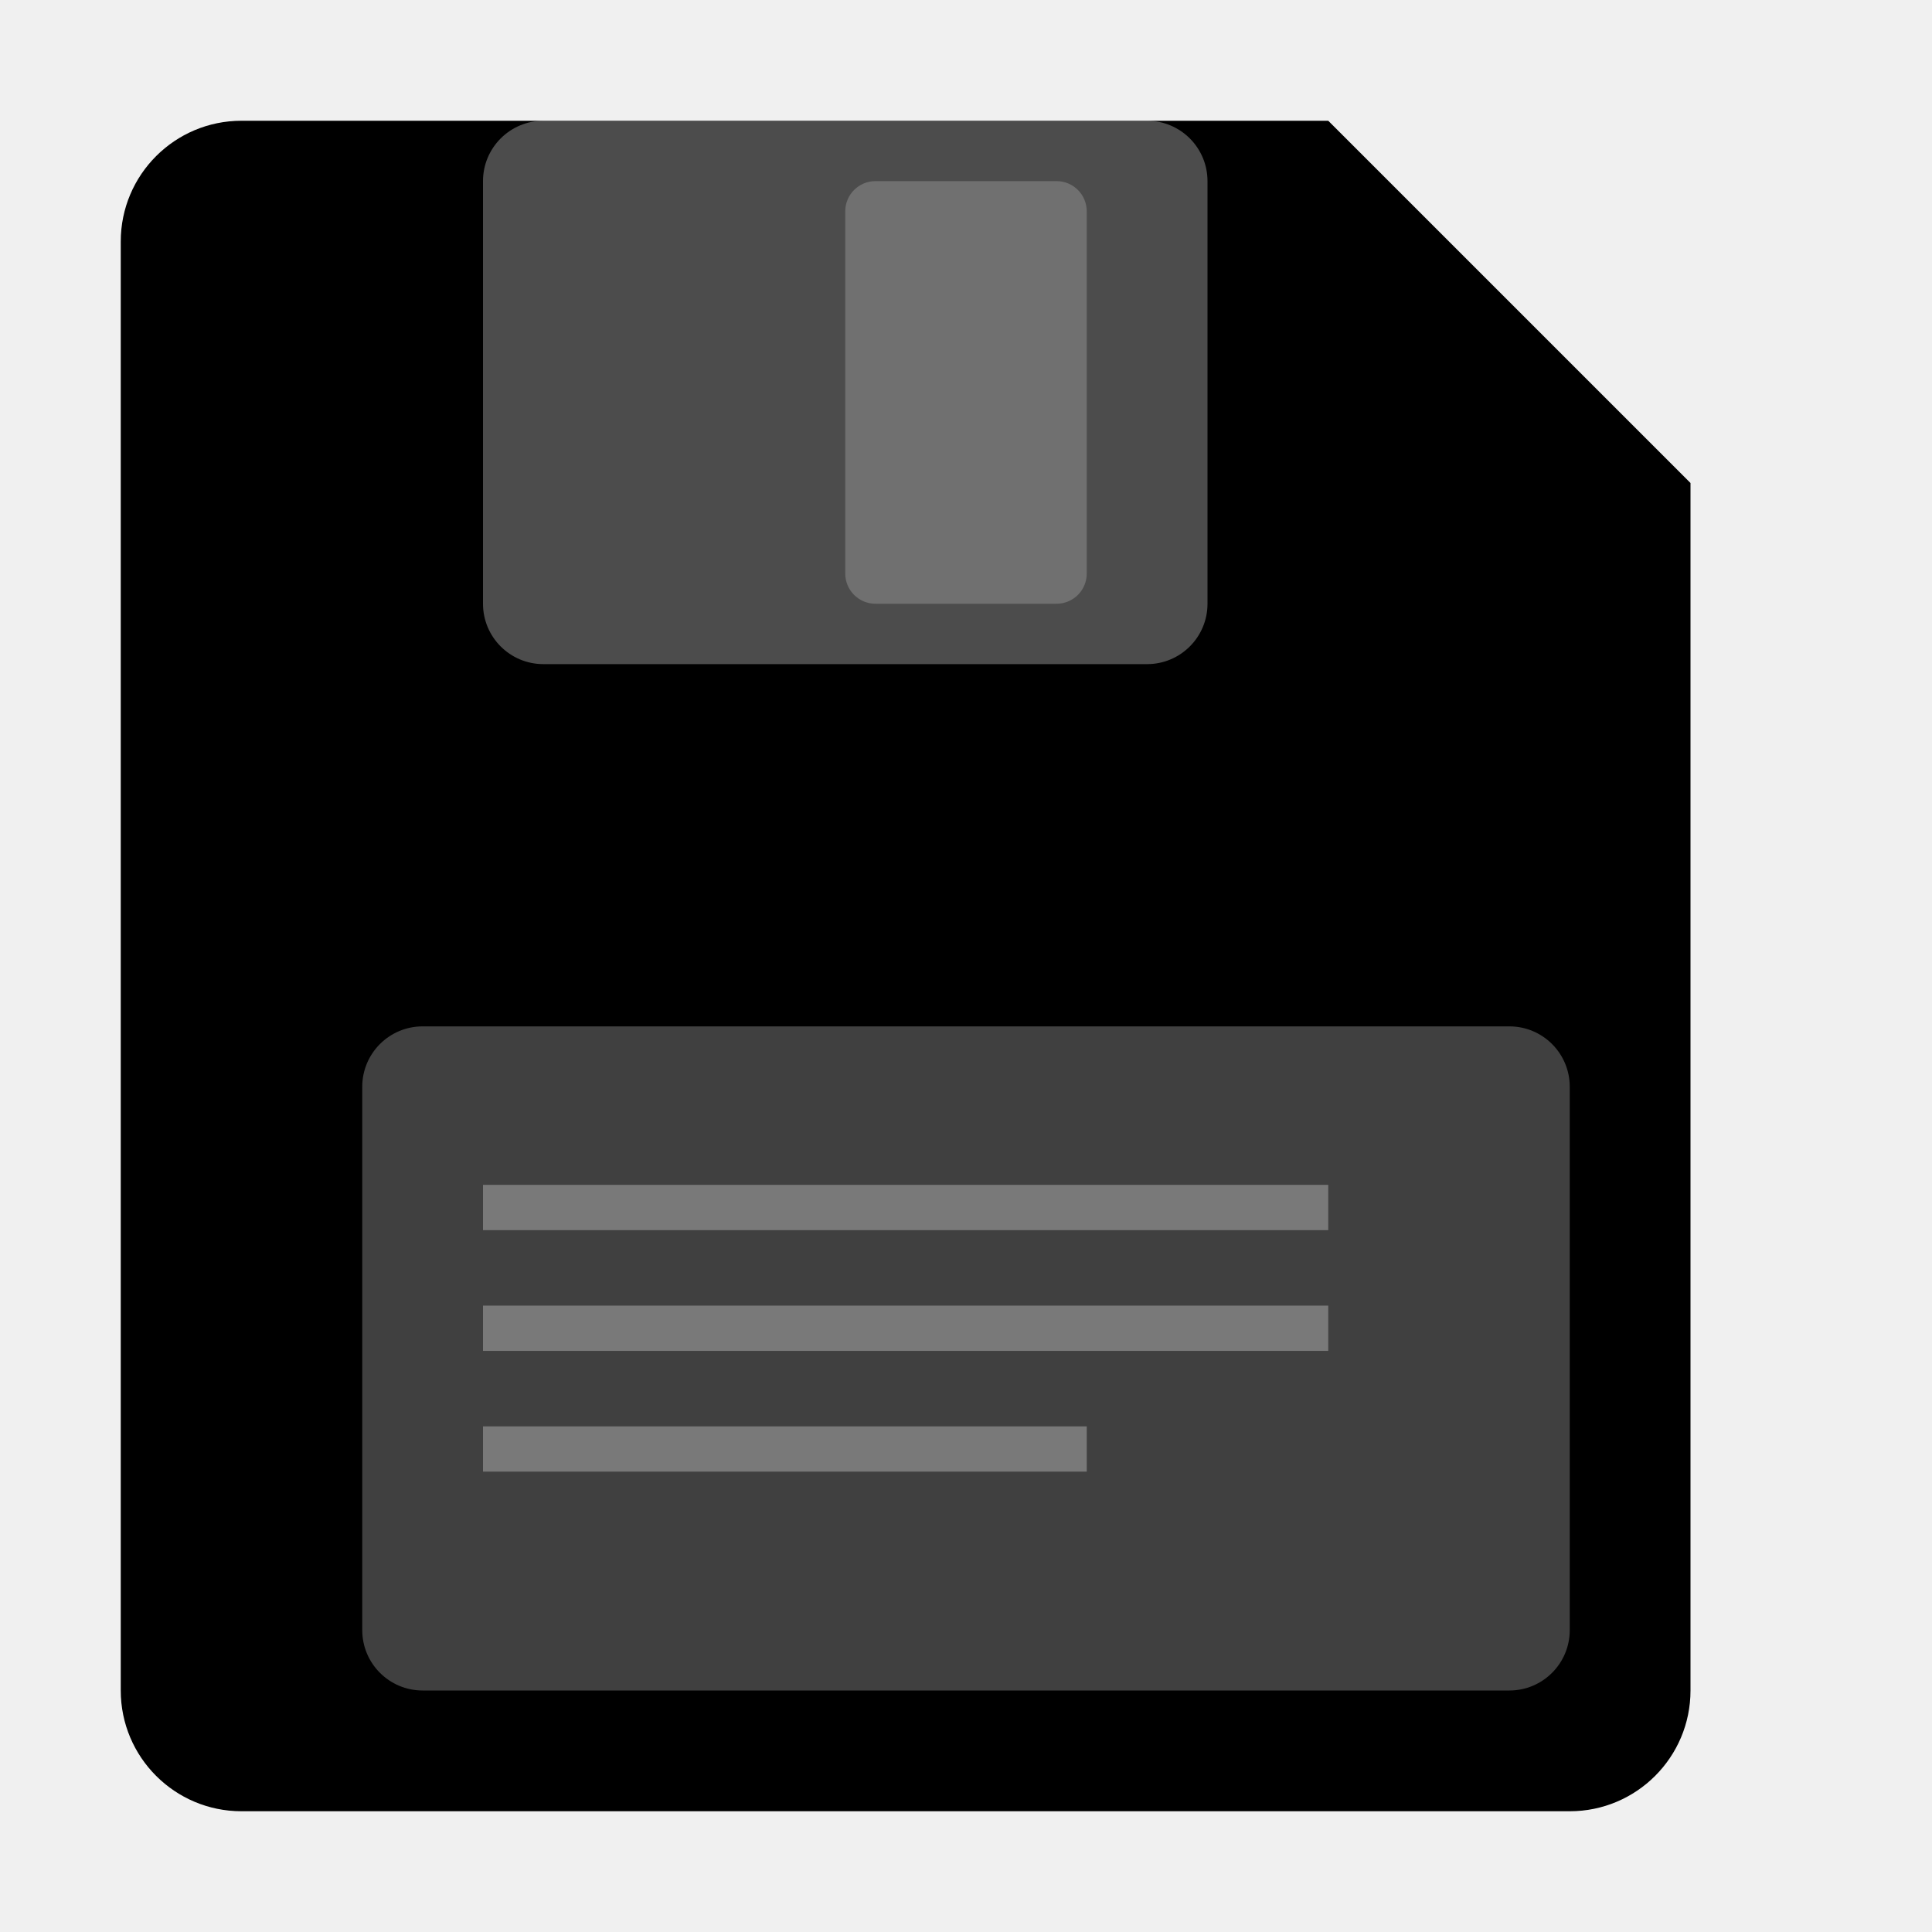
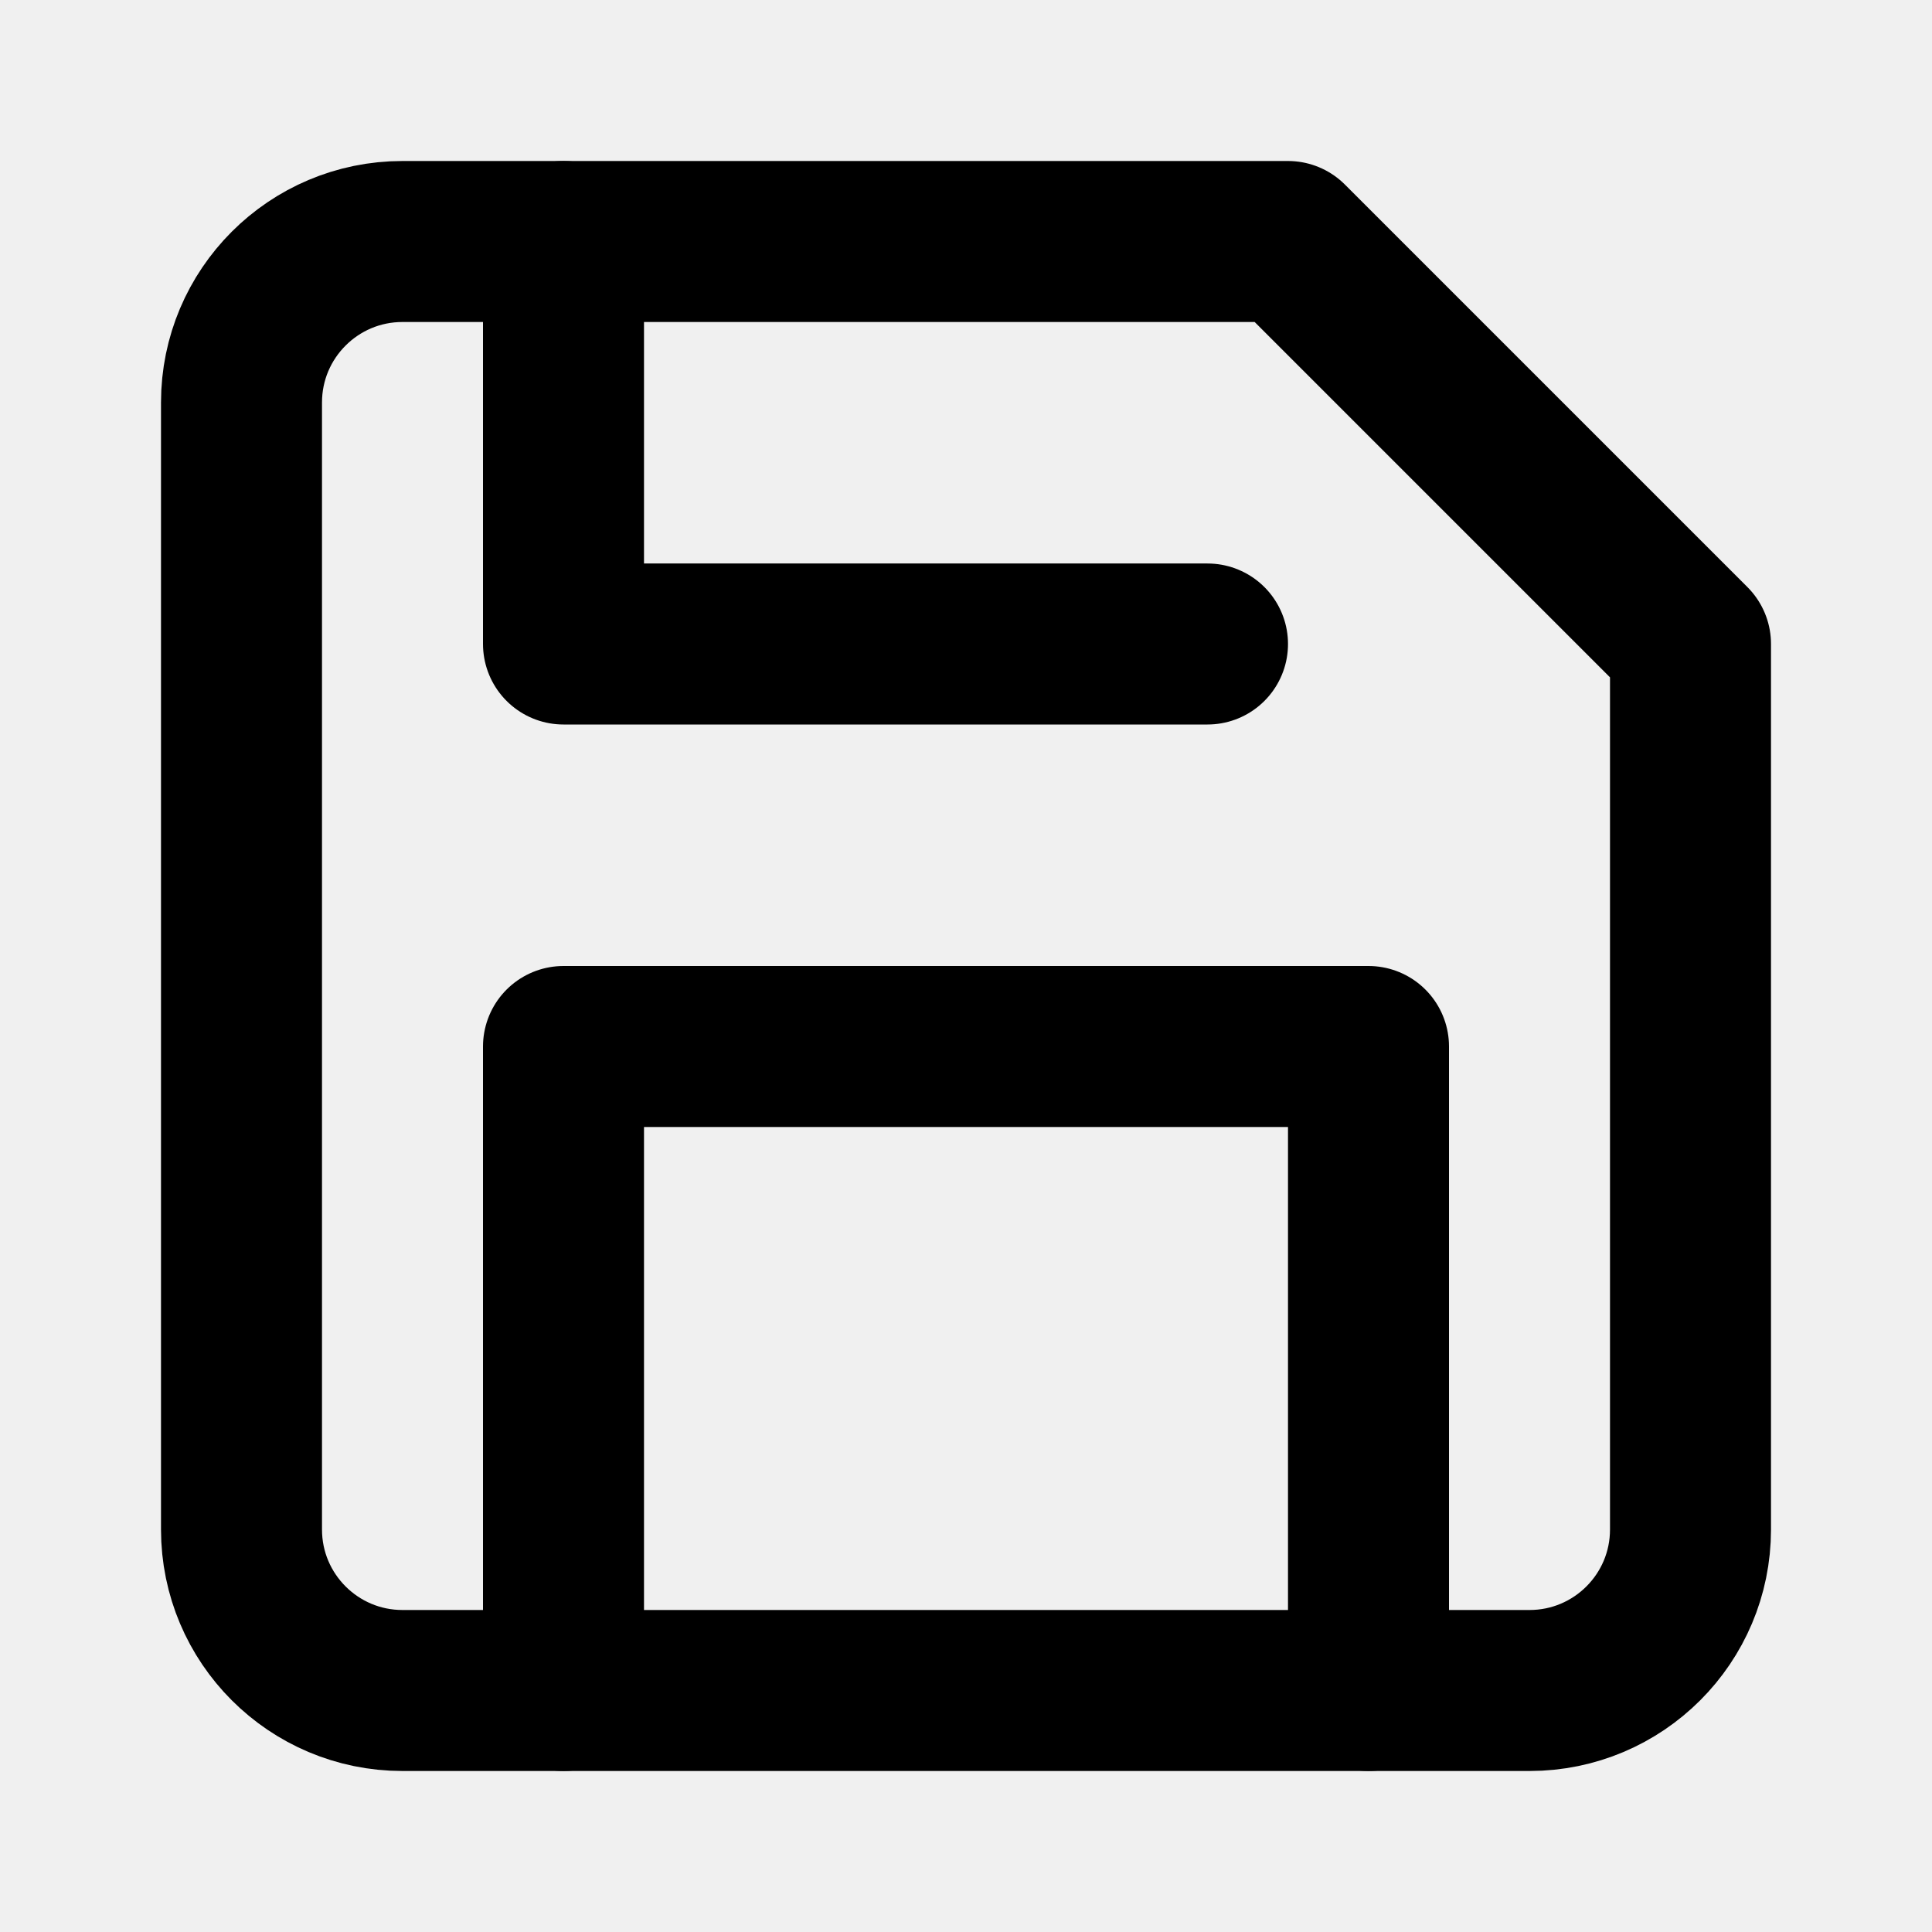
- <svg xmlns="http://www.w3.org/2000/svg" viewBox="0 0 64 64" fill="currentColor">
-   <path d="M8 4h36l12 12v40a4 4 0 0 1-4 4H8a4 4 0 0 1-4-4V8a4 4 0 0 1 4-4z" />
-   <rect x="16" y="4" width="24" height="18" rx="2" opacity="0.3" fill="#fff" />
-   <rect x="28" y="6" width="8" height="14" rx="1" opacity="0.2" fill="#fff" />
-   <rect x="12" y="34" width="40" height="22" rx="2" opacity="0.25" fill="#fff" />
-   <line x1="16" y1="40" x2="44" y2="40" stroke="#fff" stroke-width="1.5" opacity="0.3" />
-   <line x1="16" y1="44" x2="44" y2="44" stroke="#fff" stroke-width="1.5" opacity="0.3" />
-   <line x1="16" y1="48" x2="36" y2="48" stroke="#fff" stroke-width="1.5" opacity="0.3" />
+ <svg xmlns="http://www.w3.org/2000/svg" width="24" height="24" viewBox="0 0 24 24" fill="none" stroke="currentColor" stroke-width="2" stroke-linecap="round" stroke-linejoin="round" class="lucide lucide-save">
+   <path d="M19 21H5a2 2 0 0 1-2-2V5a2 2 0 0 1 2-2h11l5 5v11a2 2 0 0 1-2 2z" />
+   <polyline points="17 21 17 13 7 13 7 21" />
+   <polyline points="7 3 7 8 15 8" />
</svg>
